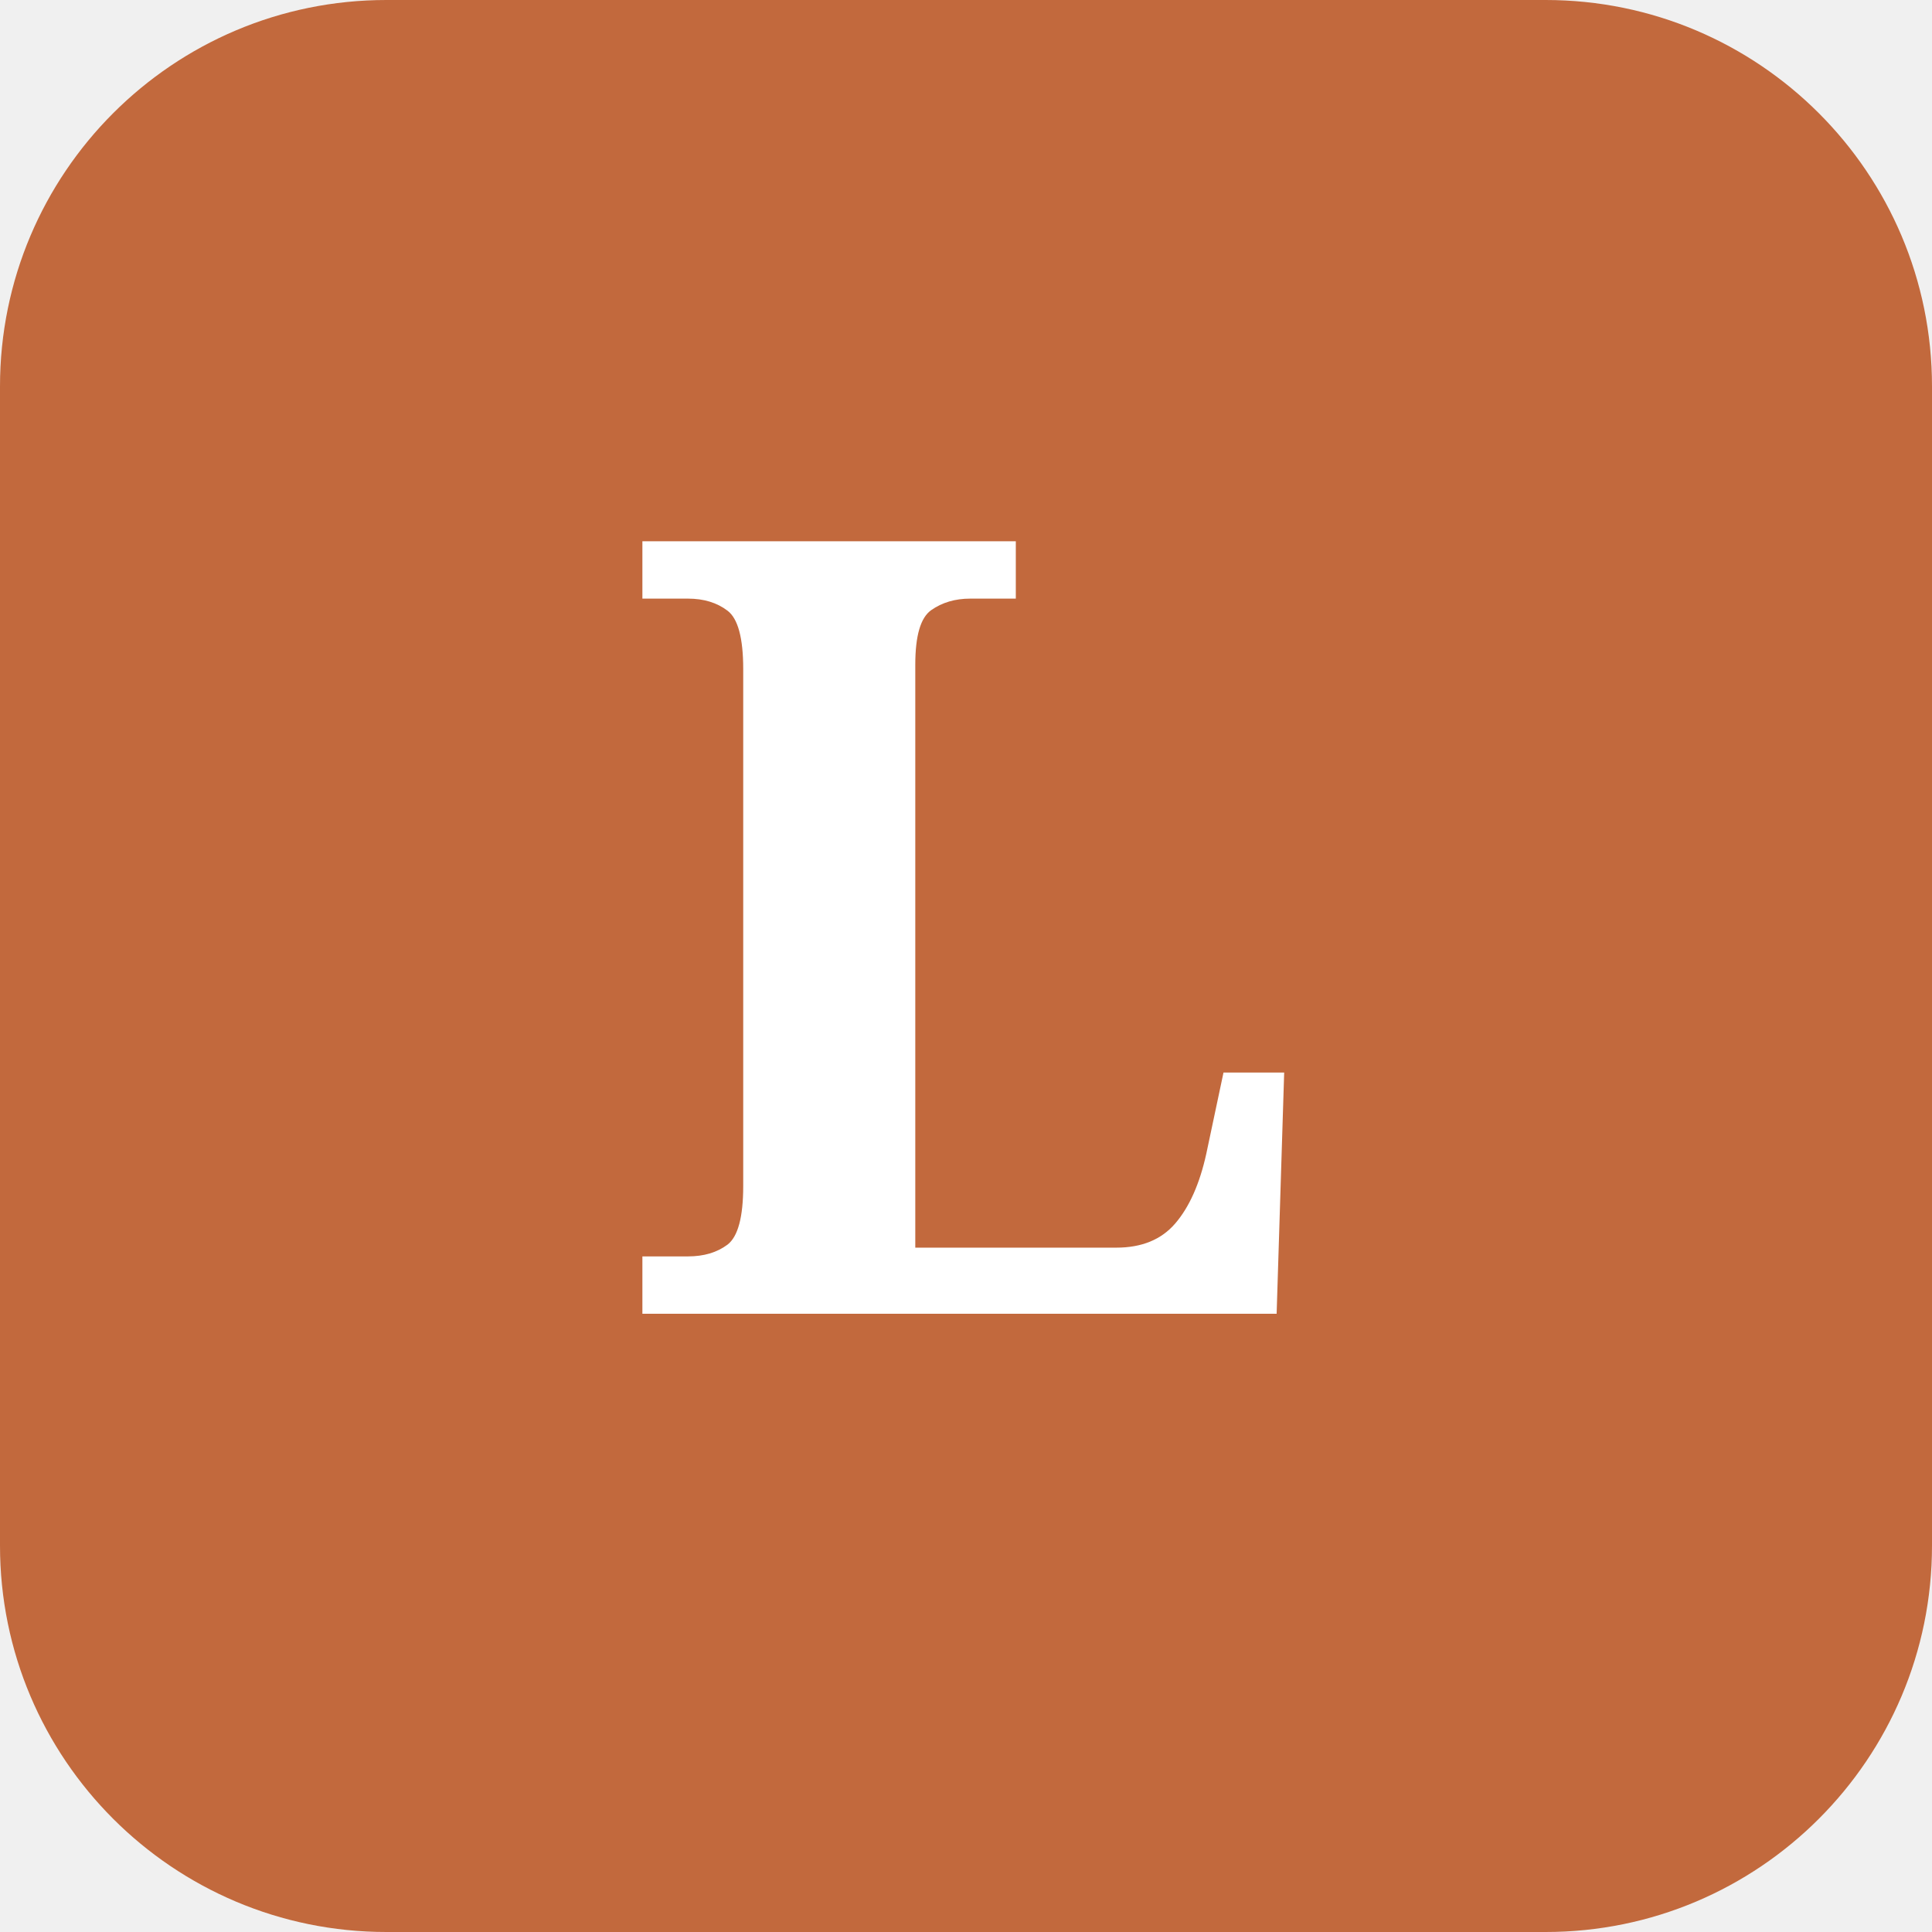
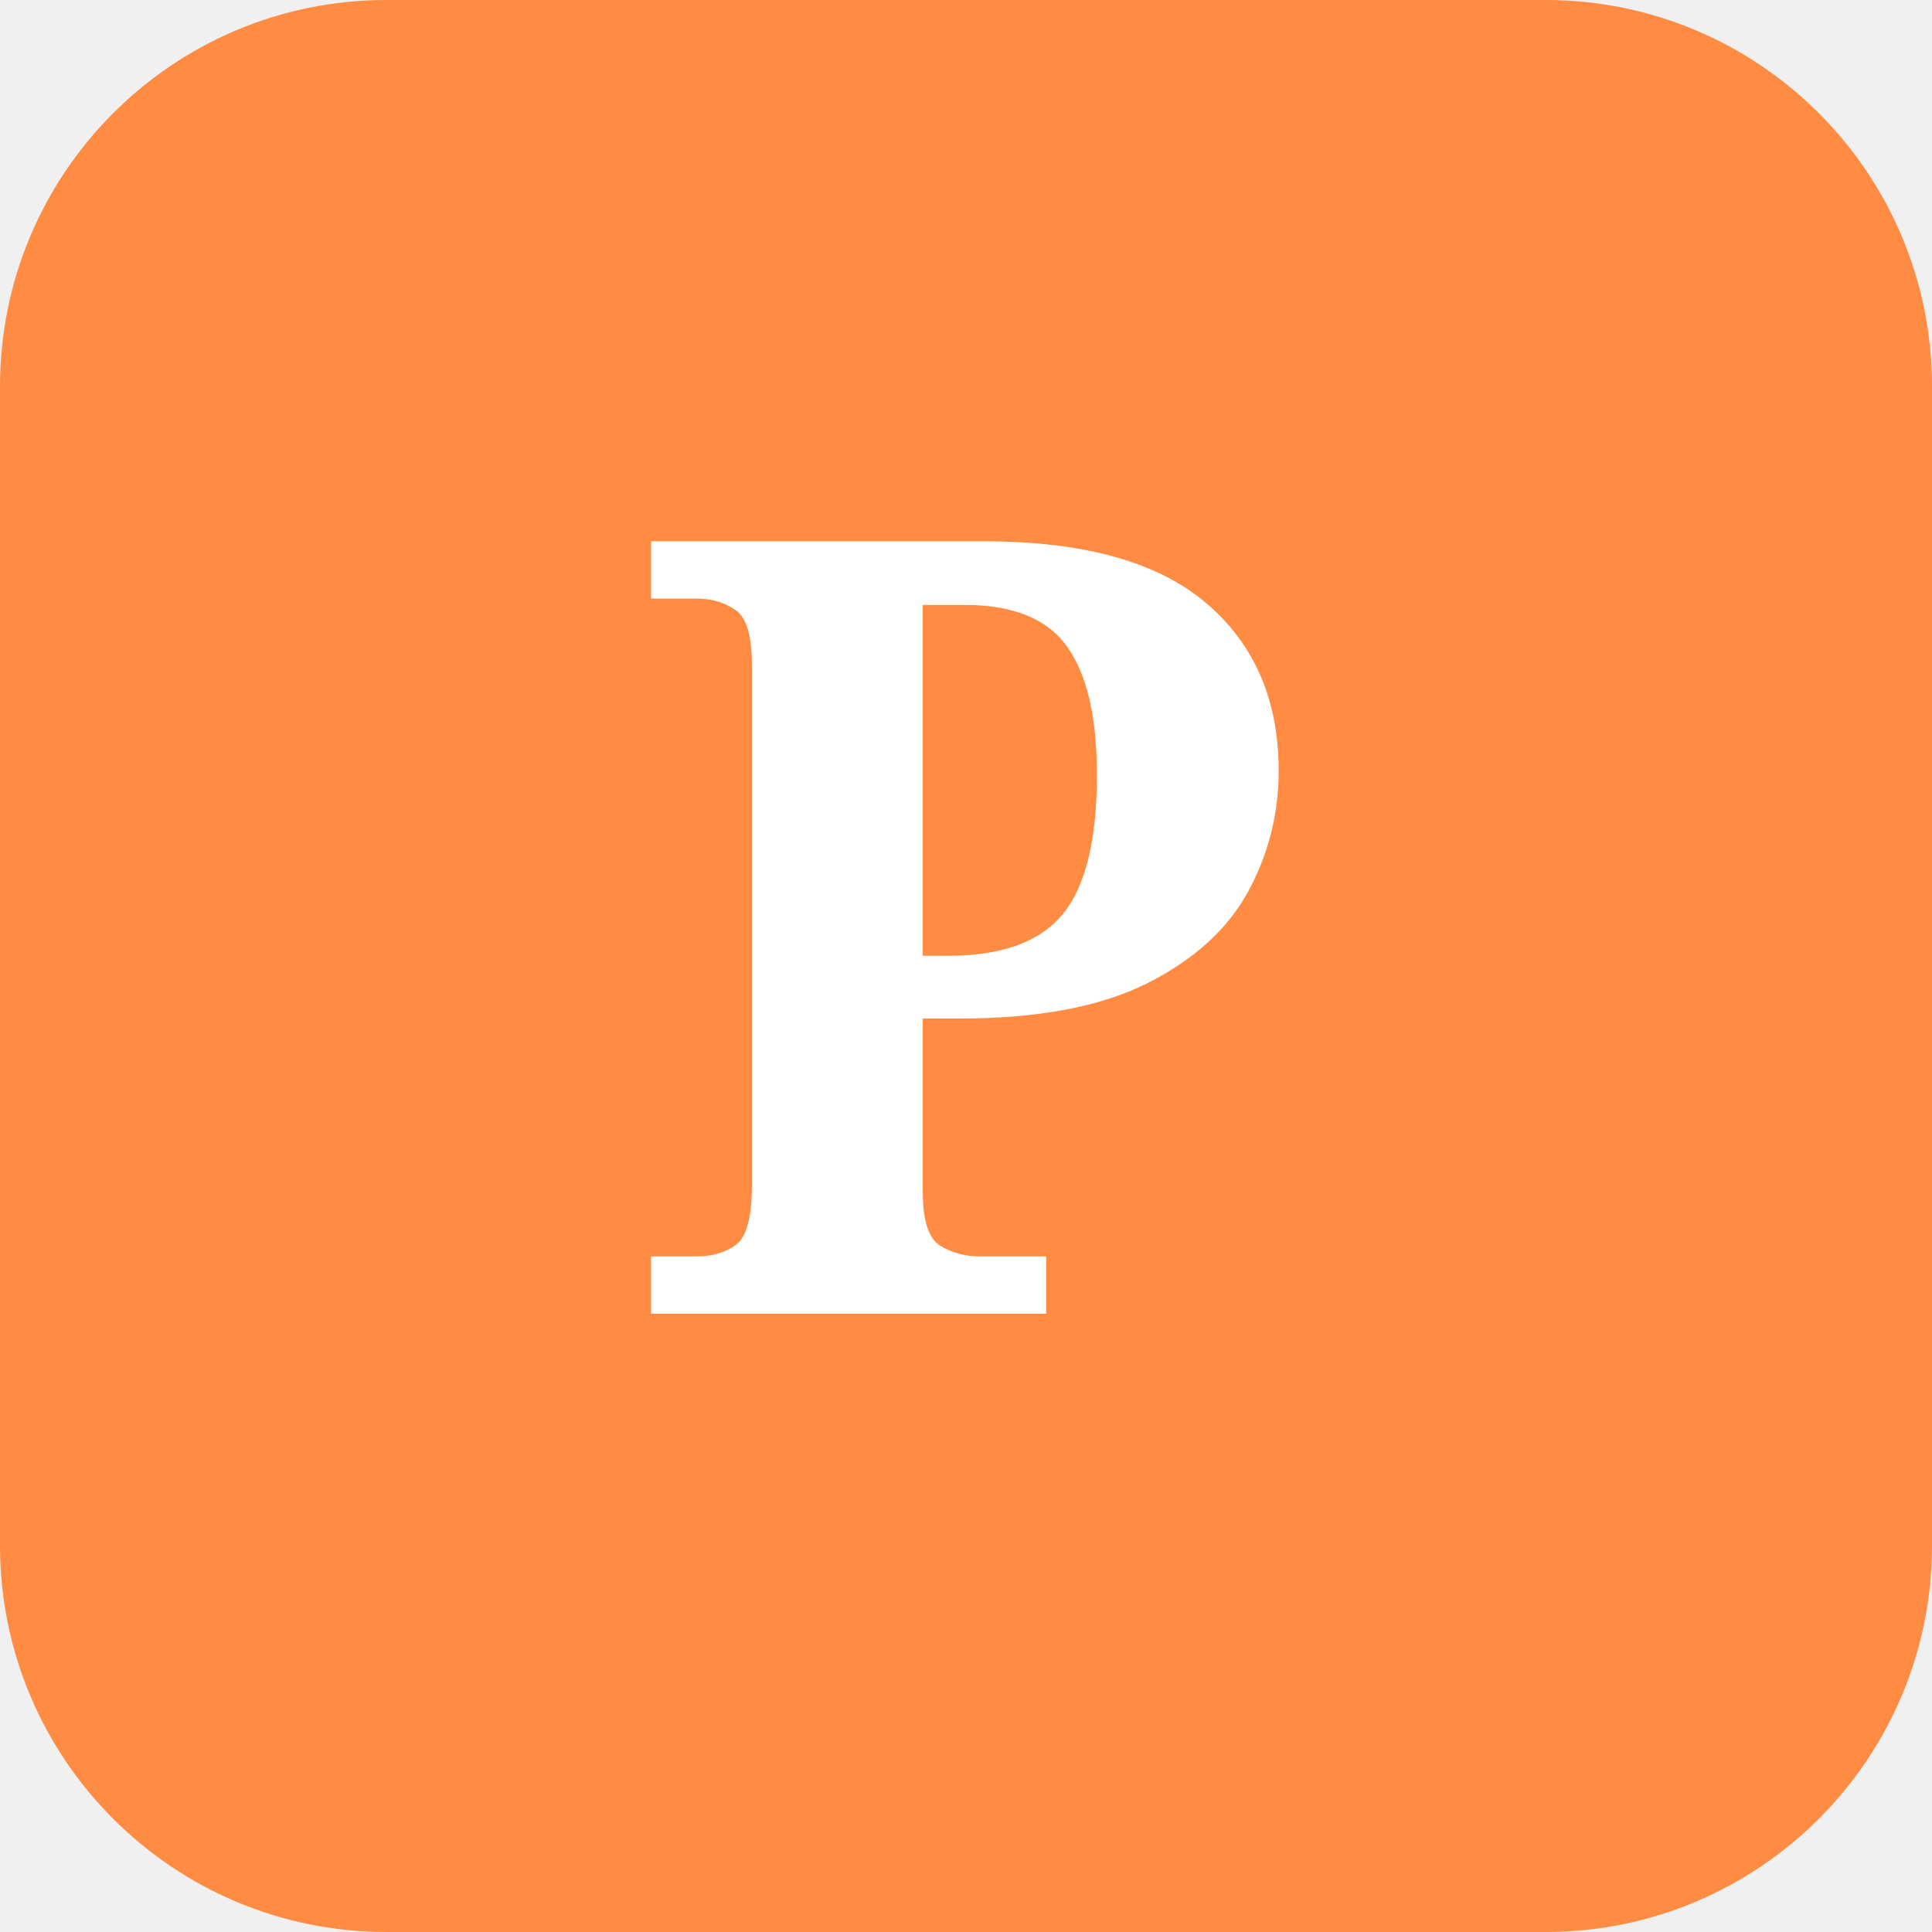
<svg xmlns="http://www.w3.org/2000/svg" viewBox="0 0 100 100">
-   <rect width="100" height="100" rx="20" fill="#C2693D" />
-   <text x="50" y="68" font-family="Georgia,serif" font-size="56" font-weight="bold" fill="white" text-anchor="middle">L</text>
+   <rect width="100" height="100" rx="20" fill="#FF8C42" />
+   <text x="50" y="68" font-family="Georgia,serif" font-size="56" font-weight="bold" fill="white" text-anchor="middle">P</text>
</svg>
